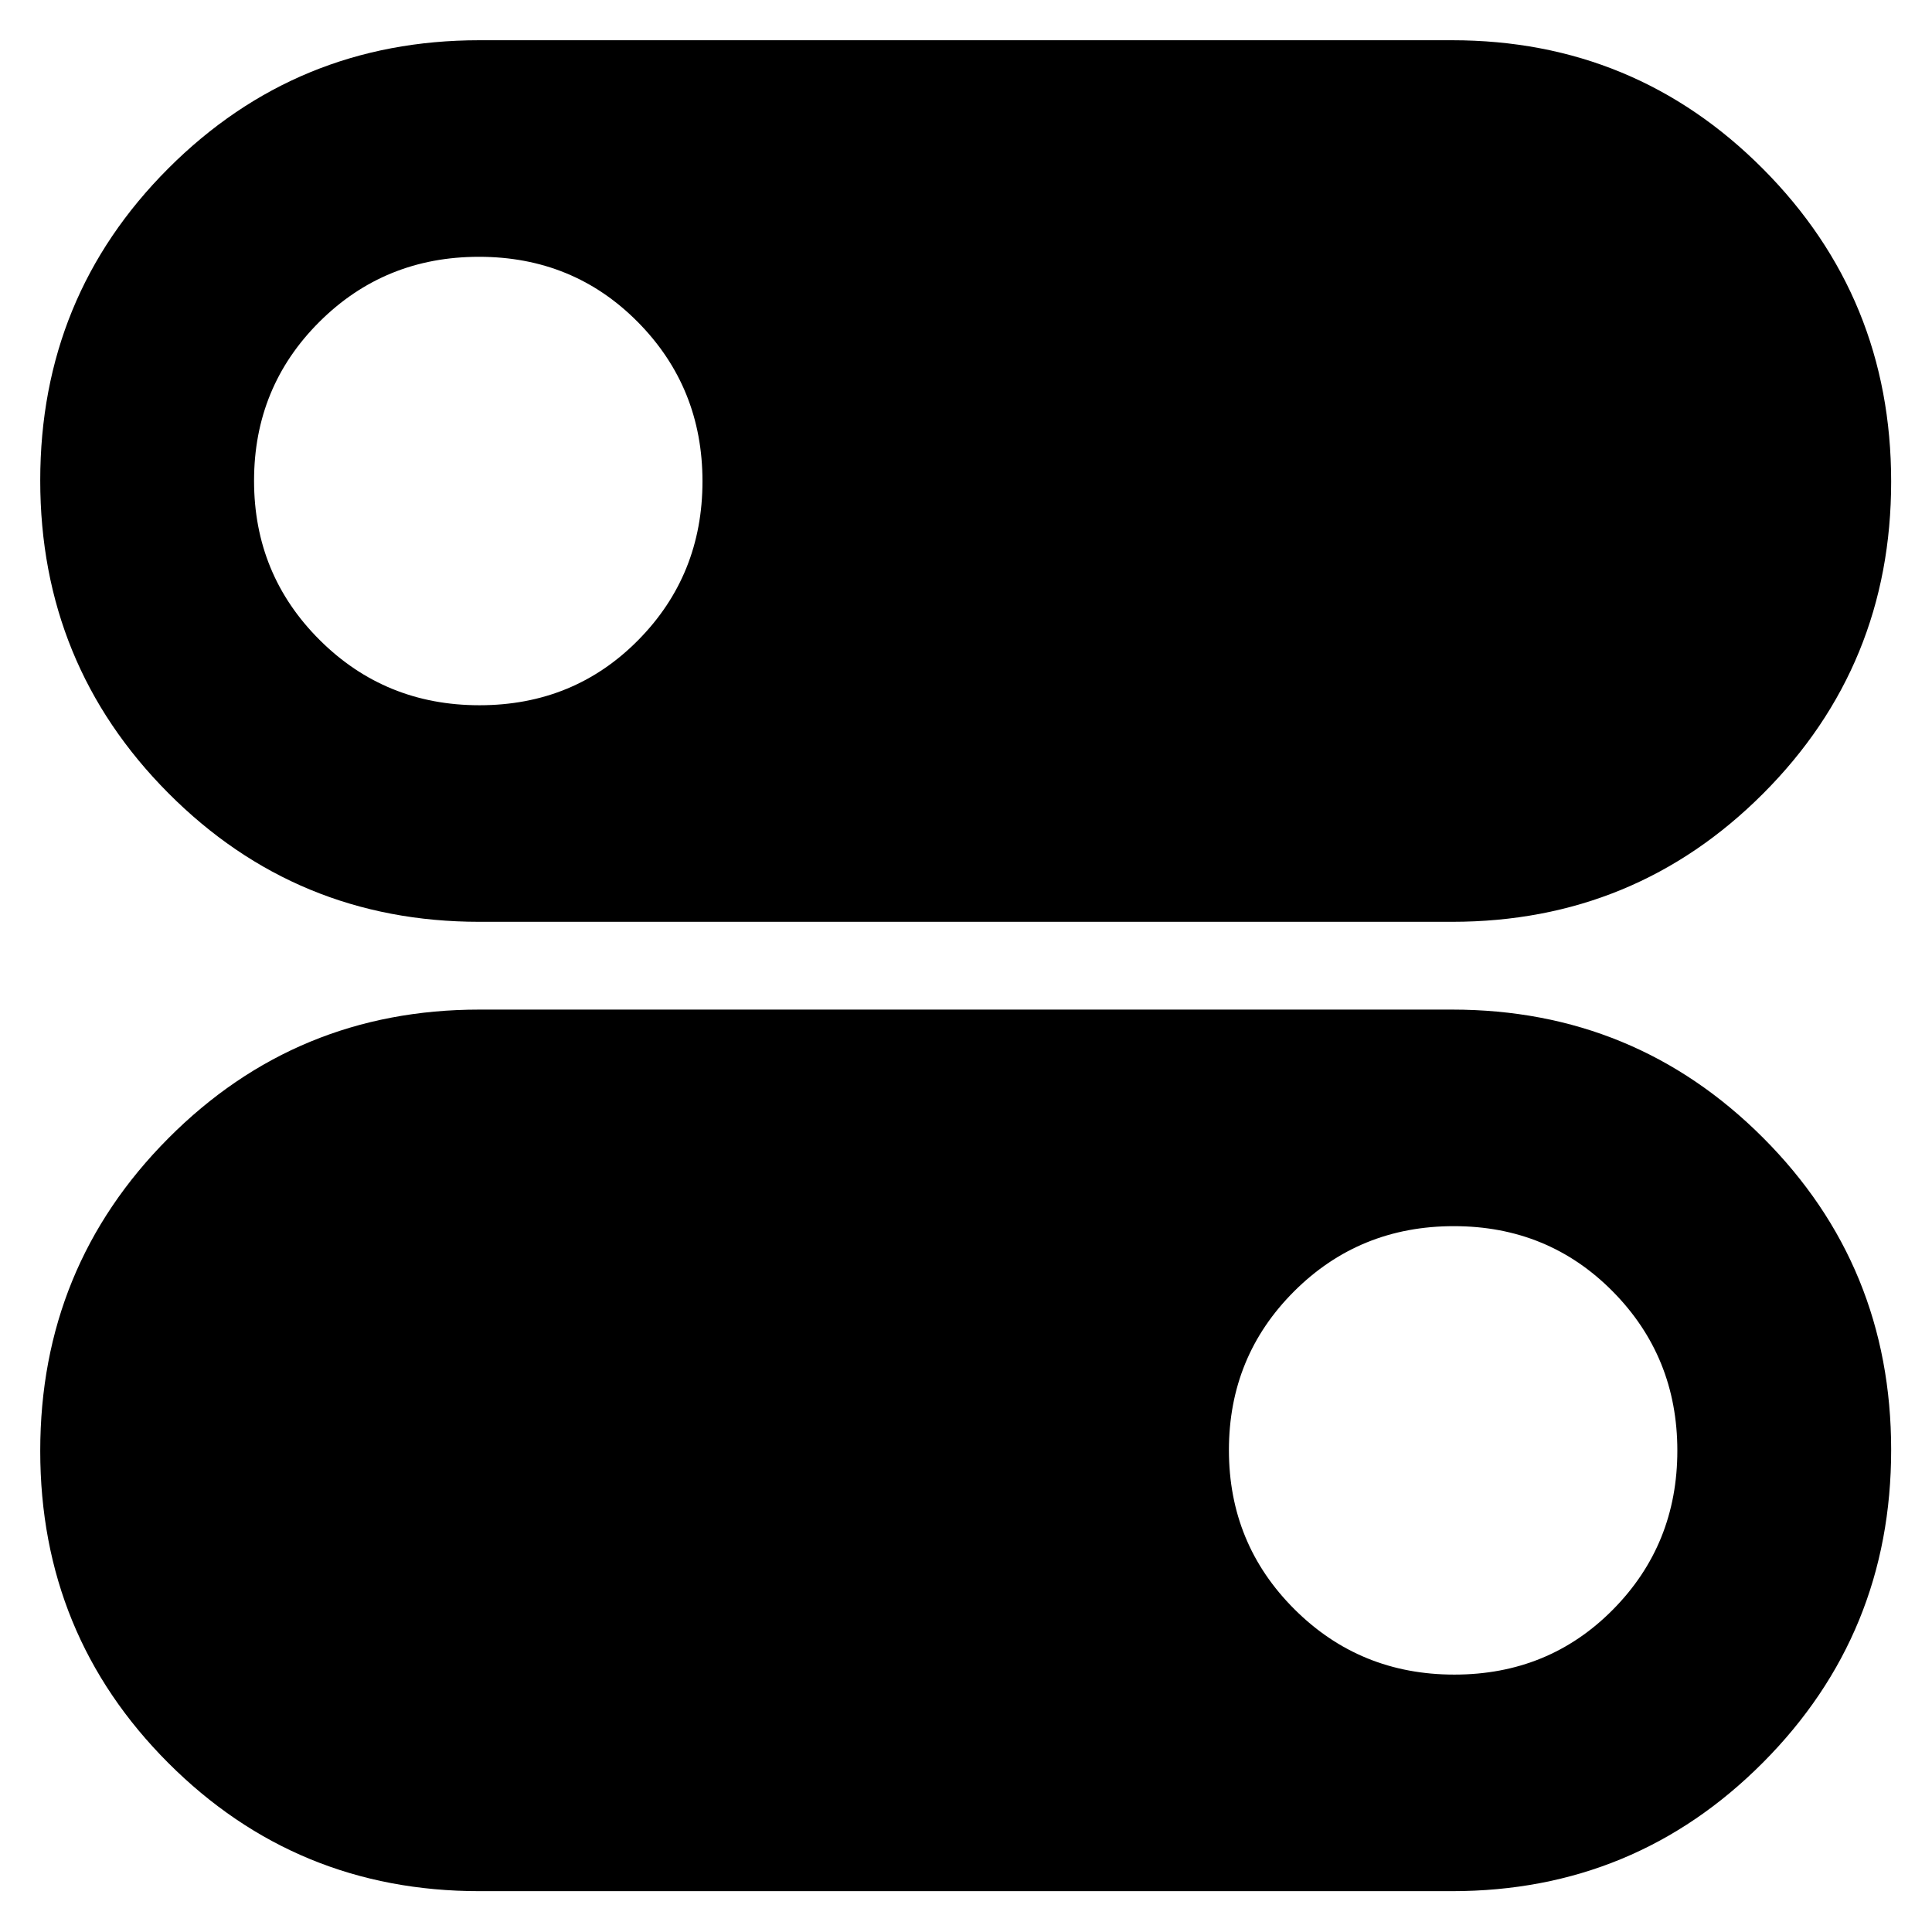
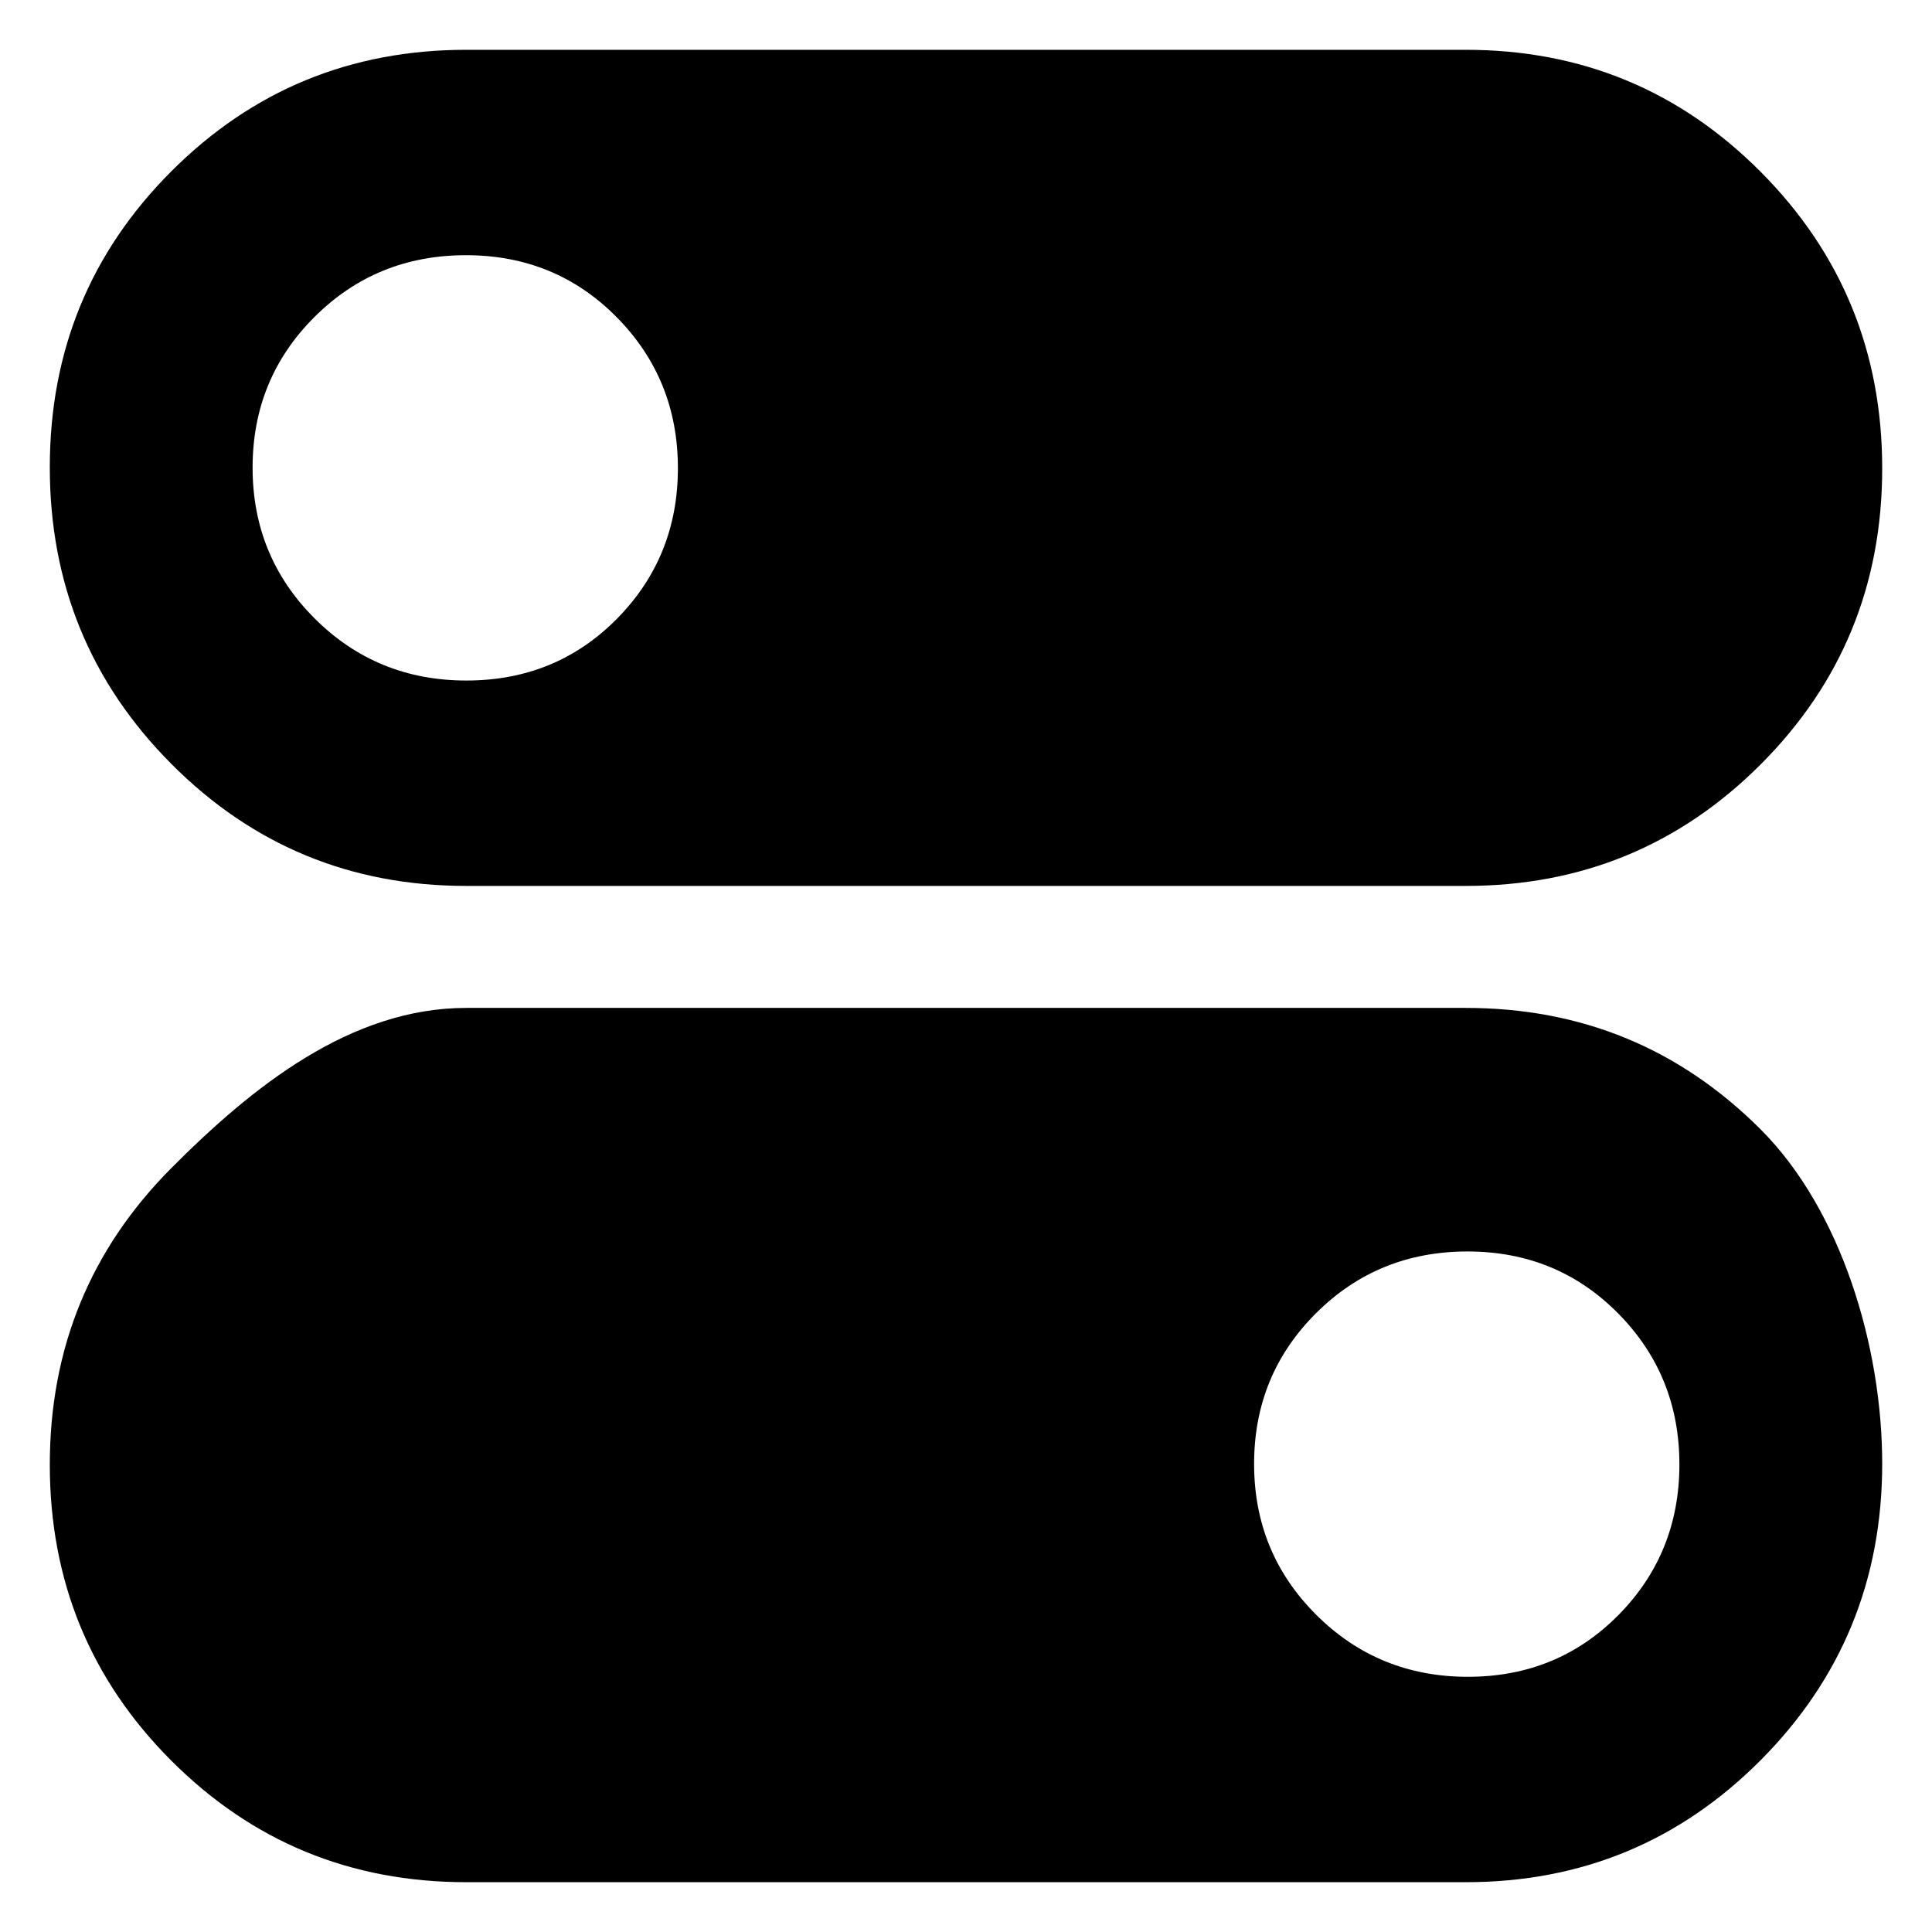
- <svg xmlns="http://www.w3.org/2000/svg" width="100%" height="100%" viewBox="0 0 2134 2134" version="1.1" xml:space="preserve" style="fill-rule:evenodd;clip-rule:evenodd;stroke-linejoin:round;stroke-miterlimit:2;">
-   <path d="M1603.85,2088.89l-1074.37,-0c-134.734,-0 -249.26,-47.195 -343.577,-141.586c-94.306,-94.378 -141.459,-209.273 -141.459,-344.687c0,-135.401 47.153,-250.496 141.459,-345.287c94.317,-94.79 208.843,-142.185 343.577,-142.185l1074.37,-0c134.734,-0 249.26,47.195 343.578,141.585c94.305,94.378 141.458,209.274 141.458,344.687c-0,135.401 -47.153,250.497 -141.458,345.287c-94.318,94.791 -208.844,142.186 -343.578,142.186Zm177.848,-311.112c47.344,-47.936 71.016,-106.432 71.016,-175.487c-0,-69.056 -23.763,-127.643 -71.289,-175.761c-47.541,-48.119 -106.06,-72.178 -175.556,-72.178c-69.511,-0 -128.296,23.968 -176.354,71.904c-48.072,47.936 -72.109,106.432 -72.109,175.488c0,69.055 24.128,127.642 72.383,175.761c48.24,48.118 107.108,72.178 176.604,72.178c69.511,-0 127.947,-23.969 175.305,-71.905Zm-1252.22,-759.587c-134.734,-0 -249.26,-47.395 -343.577,-142.186c-94.306,-94.79 -141.459,-209.886 -141.459,-345.287c0,-135.413 47.153,-250.309 141.459,-344.687c94.317,-94.39 208.843,-141.586 343.577,-141.586l1074.37,0c134.734,0 249.26,47.396 343.578,142.186c94.305,94.791 141.458,209.886 141.458,345.287c-0,135.414 -47.153,250.309 -141.458,344.687c-94.318,94.391 -208.844,141.586 -343.578,141.586l-1074.37,-0Zm175.429,-311.112c47.343,-47.936 71.015,-106.432 71.015,-175.487c0,-69.056 -23.763,-127.643 -71.289,-175.761c-47.541,-48.119 -106.059,-72.178 -175.556,-72.178c-69.511,-0 -128.295,23.968 -176.353,71.904c-48.073,47.936 -72.11,106.432 -72.11,175.488c0,69.055 24.128,127.642 72.383,175.761c48.24,48.118 107.109,72.177 176.605,72.177c69.511,0 127.946,-23.968 175.305,-71.904Z" />
+ <svg xmlns="http://www.w3.org/2000/svg" width="100%" height="100%" viewBox="0 0 9375 9375" version="1.1" xml:space="preserve" style="fill-rule:evenodd;clip-rule:evenodd;stroke-linejoin:round;stroke-miterlimit:2;">
+   <path d="M7112.35,9133.33l-4849.7,0c-561.392,0 -1038.58,-196.645 -1431.57,-589.941c-392.942,-393.242 -589.412,-871.971 -589.412,-1436.2c-0,-564.171 196.47,-1043.73 589.412,-1438.7c392.988,-394.958 870.179,-777.625 1431.57,-777.625l4849.7,0c561.392,0 1038.58,196.646 1431.58,589.938c392.937,393.241 589.408,1057.16 589.408,1621.38c0,564.171 -196.471,1043.74 -589.408,1438.7c-392.992,394.962 -870.183,592.441 -1431.58,592.441Zm741.033,-1296.3c197.267,-199.733 295.9,-443.466 295.9,-731.195c0,-287.734 -99.012,-531.846 -297.037,-732.338c-198.088,-200.496 -441.917,-300.742 -731.484,-300.742c-289.629,0 -534.566,99.867 -734.808,299.6c-200.3,199.734 -300.454,443.467 -300.454,731.2c0,287.73 100.533,531.842 301.596,732.338c201,200.492 446.283,300.742 735.85,300.742c289.629,-0 533.112,-99.871 730.437,-299.605Zm-5590.74,-3538.09c-561.392,-0 -1038.58,-197.48 -1431.57,-592.442c-392.942,-394.958 -589.413,-874.525 -589.413,-1438.7c0,-564.221 196.471,-1042.95 589.413,-1436.2c392.987,-393.291 870.179,-589.941 1431.57,-589.941l4849.7,-0c561.391,-0 1038.58,197.483 1431.58,592.441c392.937,394.963 589.408,874.525 589.408,1438.7c-0,564.225 -196.471,1042.95 -589.408,1436.2c-392.992,393.296 -870.184,589.942 -1431.58,589.942l-4849.7,-0Zm730.954,-1296.3c197.262,-199.734 295.896,-443.467 295.896,-731.196c-0,-287.734 -99.013,-531.846 -297.038,-732.338c-198.087,-200.496 -441.912,-300.741 -731.483,-300.741c-289.629,-0 -534.563,99.866 -734.804,299.6c-200.305,199.733 -300.459,443.466 -300.459,731.2c0,287.729 100.534,531.841 301.596,732.337c201,200.492 446.288,300.738 735.854,300.738c289.629,-0 533.109,-99.867 730.438,-299.6Z" />
</svg>
